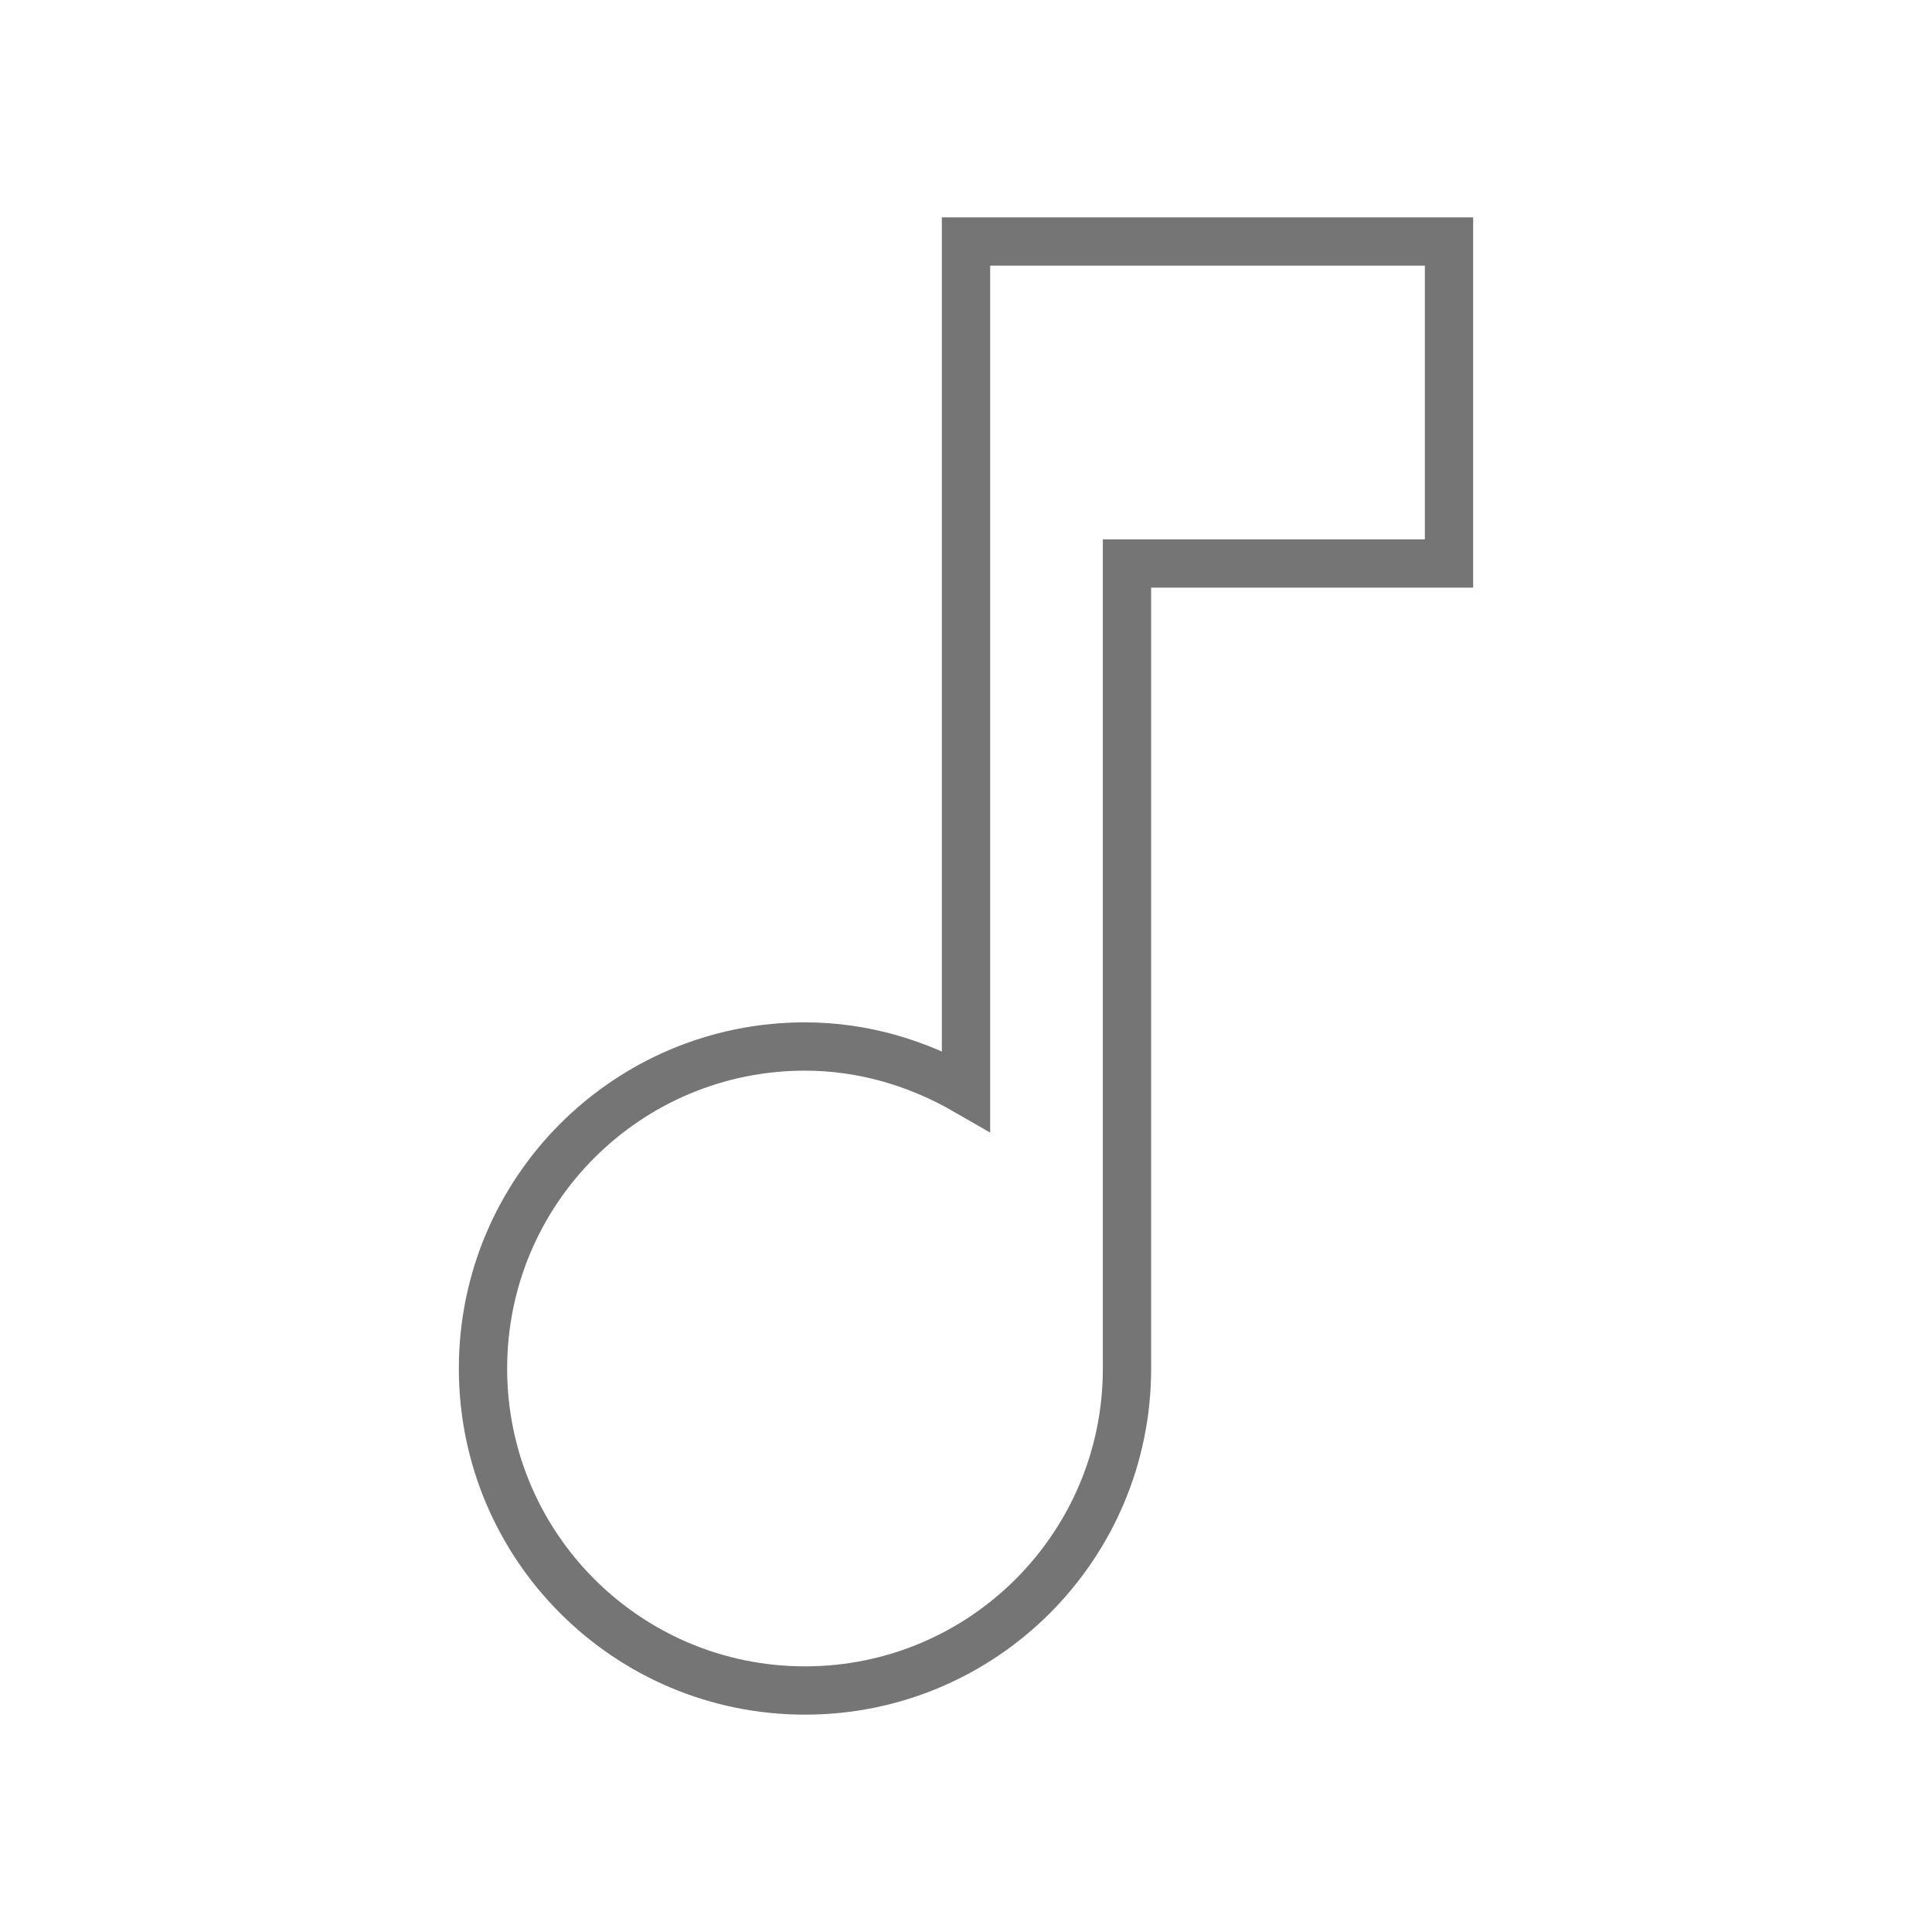
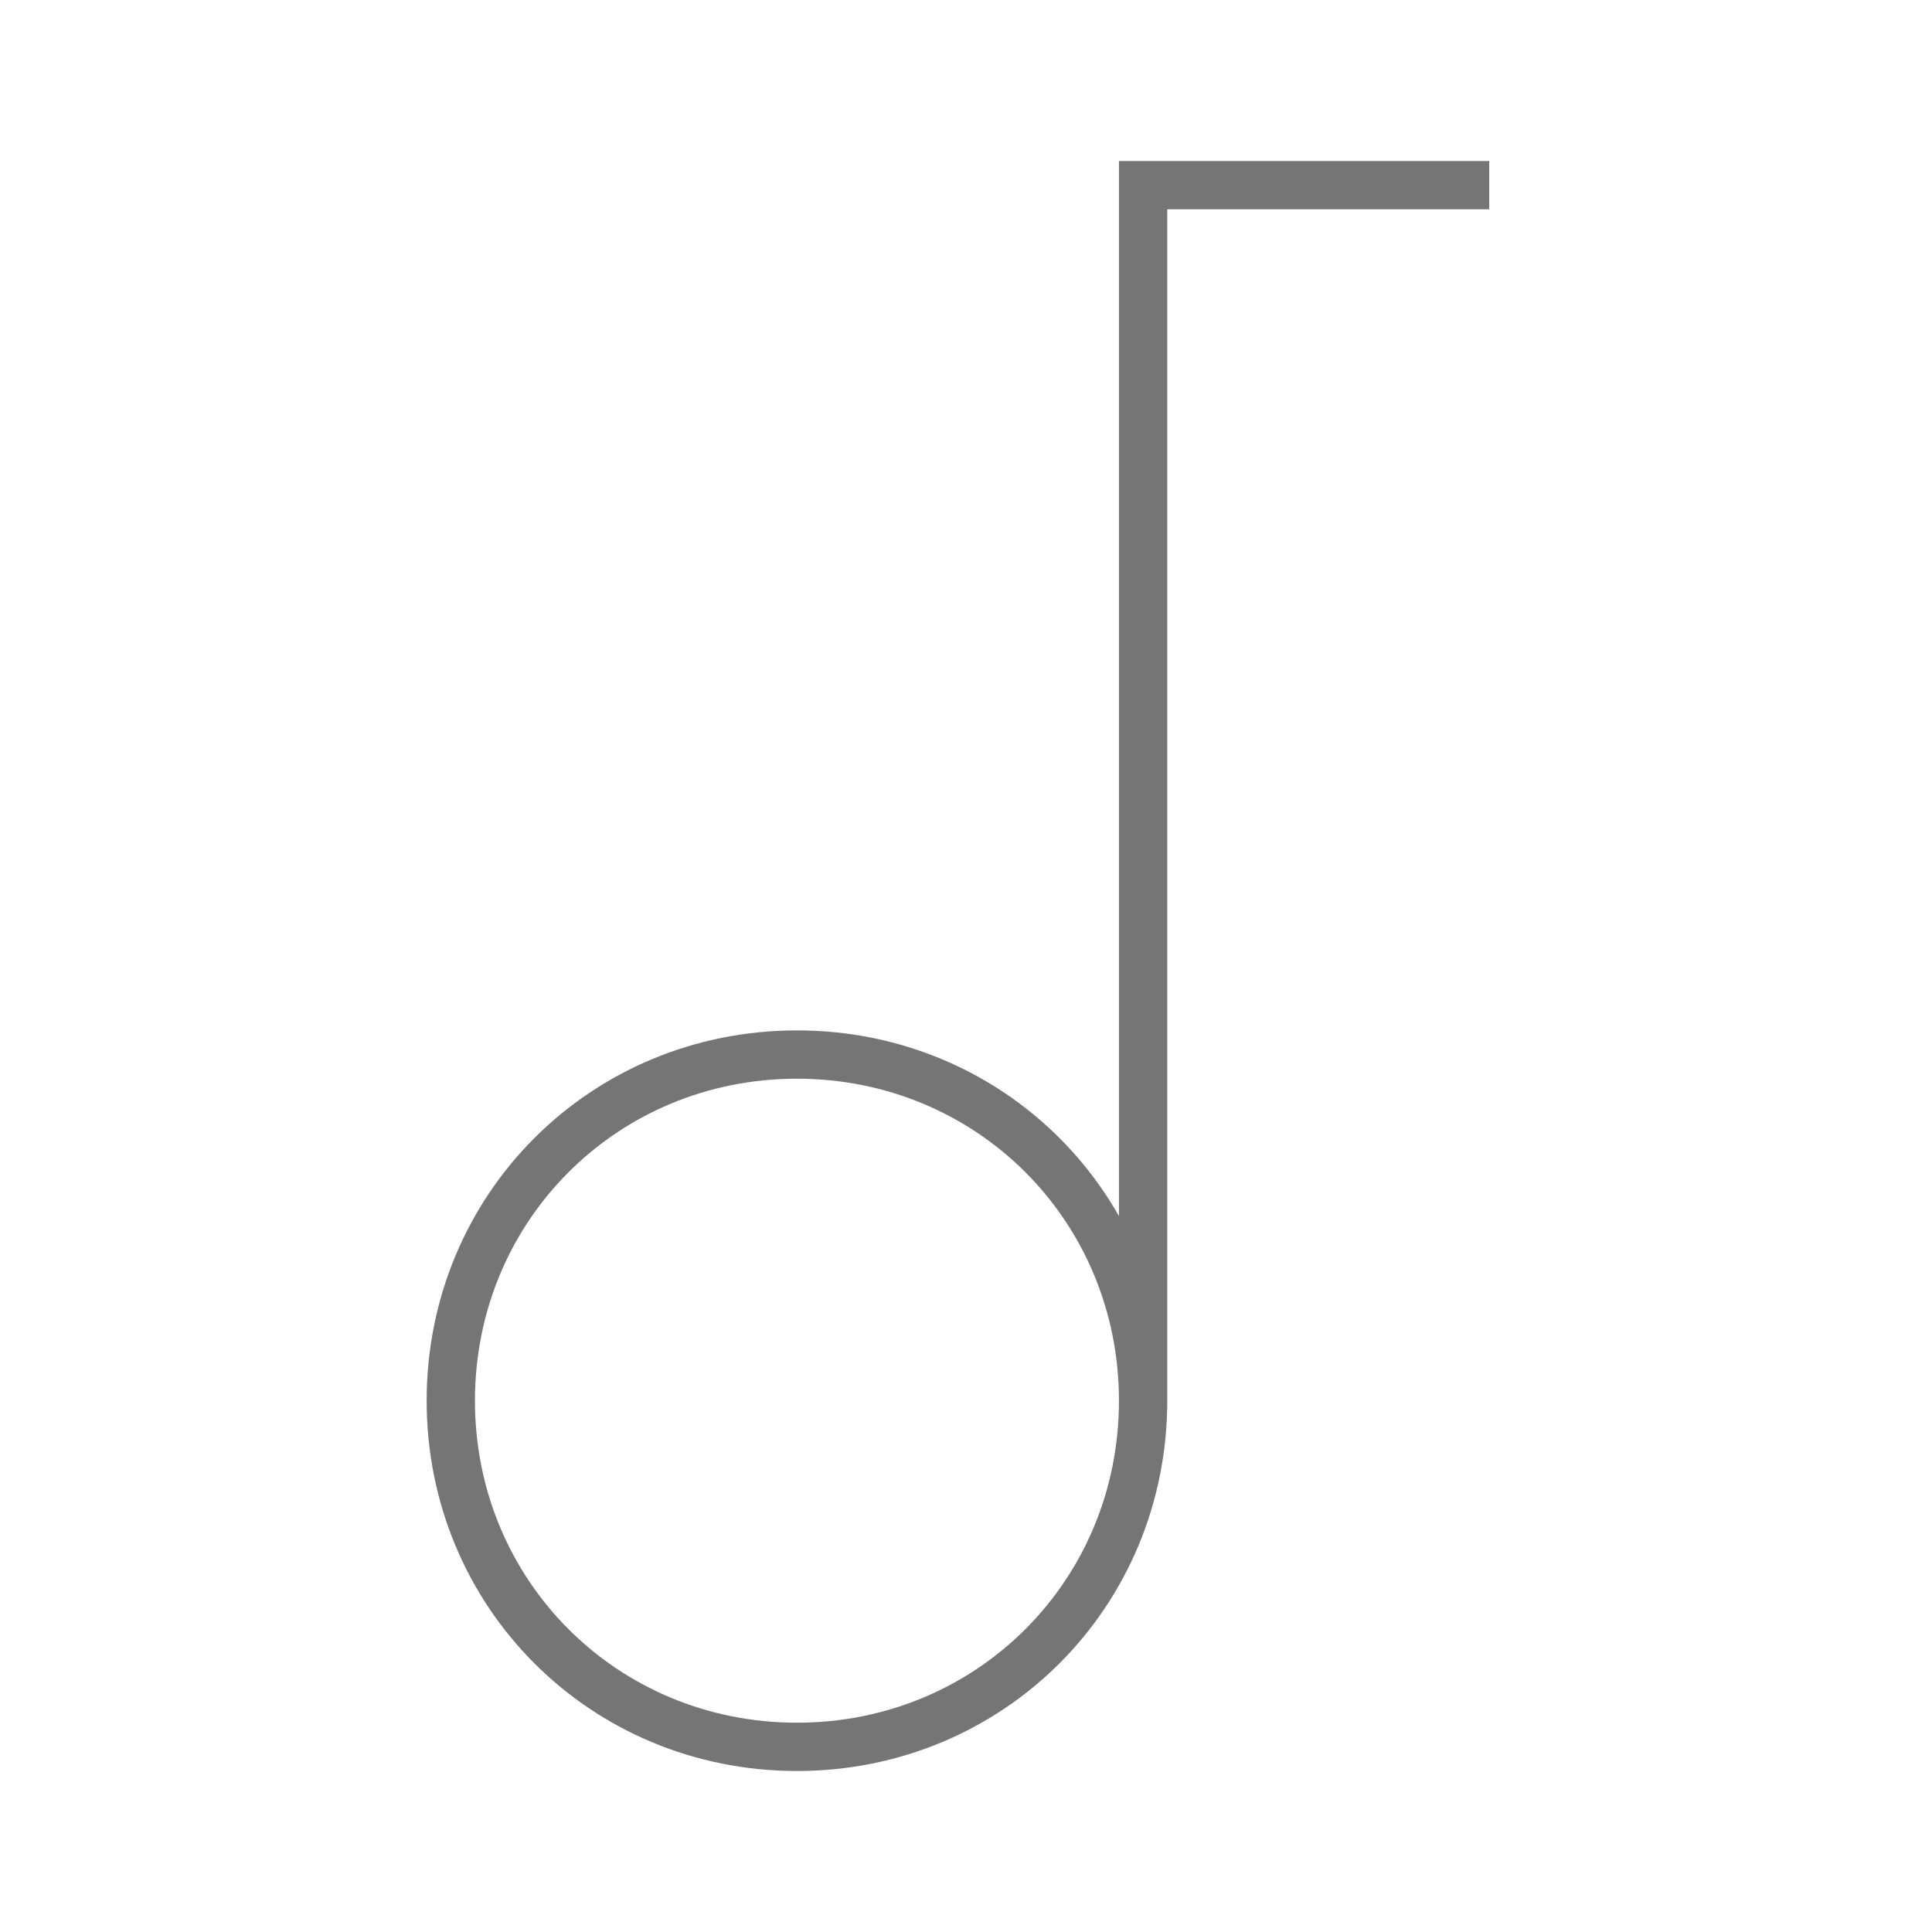
<svg xmlns="http://www.w3.org/2000/svg" width="24" height="24" viewBox="0 0 24 24">
-   <path fill="none" stroke="#757575" stroke-width="0.6" stroke-miterlimit="10" d="M12,3 L12,13.55 C11.41,13.21,10.73,13,10,13     C7.79,13,6,14.79,6,17 S7.79,21,10,21     S14,19.21,14,17 L14,7 L18,7 L18,3 L12,3 Z" />
+   <path fill="none" stroke="#757575" stroke-width="0.6" stroke-miterlimit="10" d="M14.2,17.4c0,2.4-1.9,4.3-4.3,4.3s-4.3-1.9-4.3-4.3s1.9-4.3,4.3-4.3S14.2,15,14.2,17.4z M18.5,2.3  h-4.3v15.2" />
</svg>
